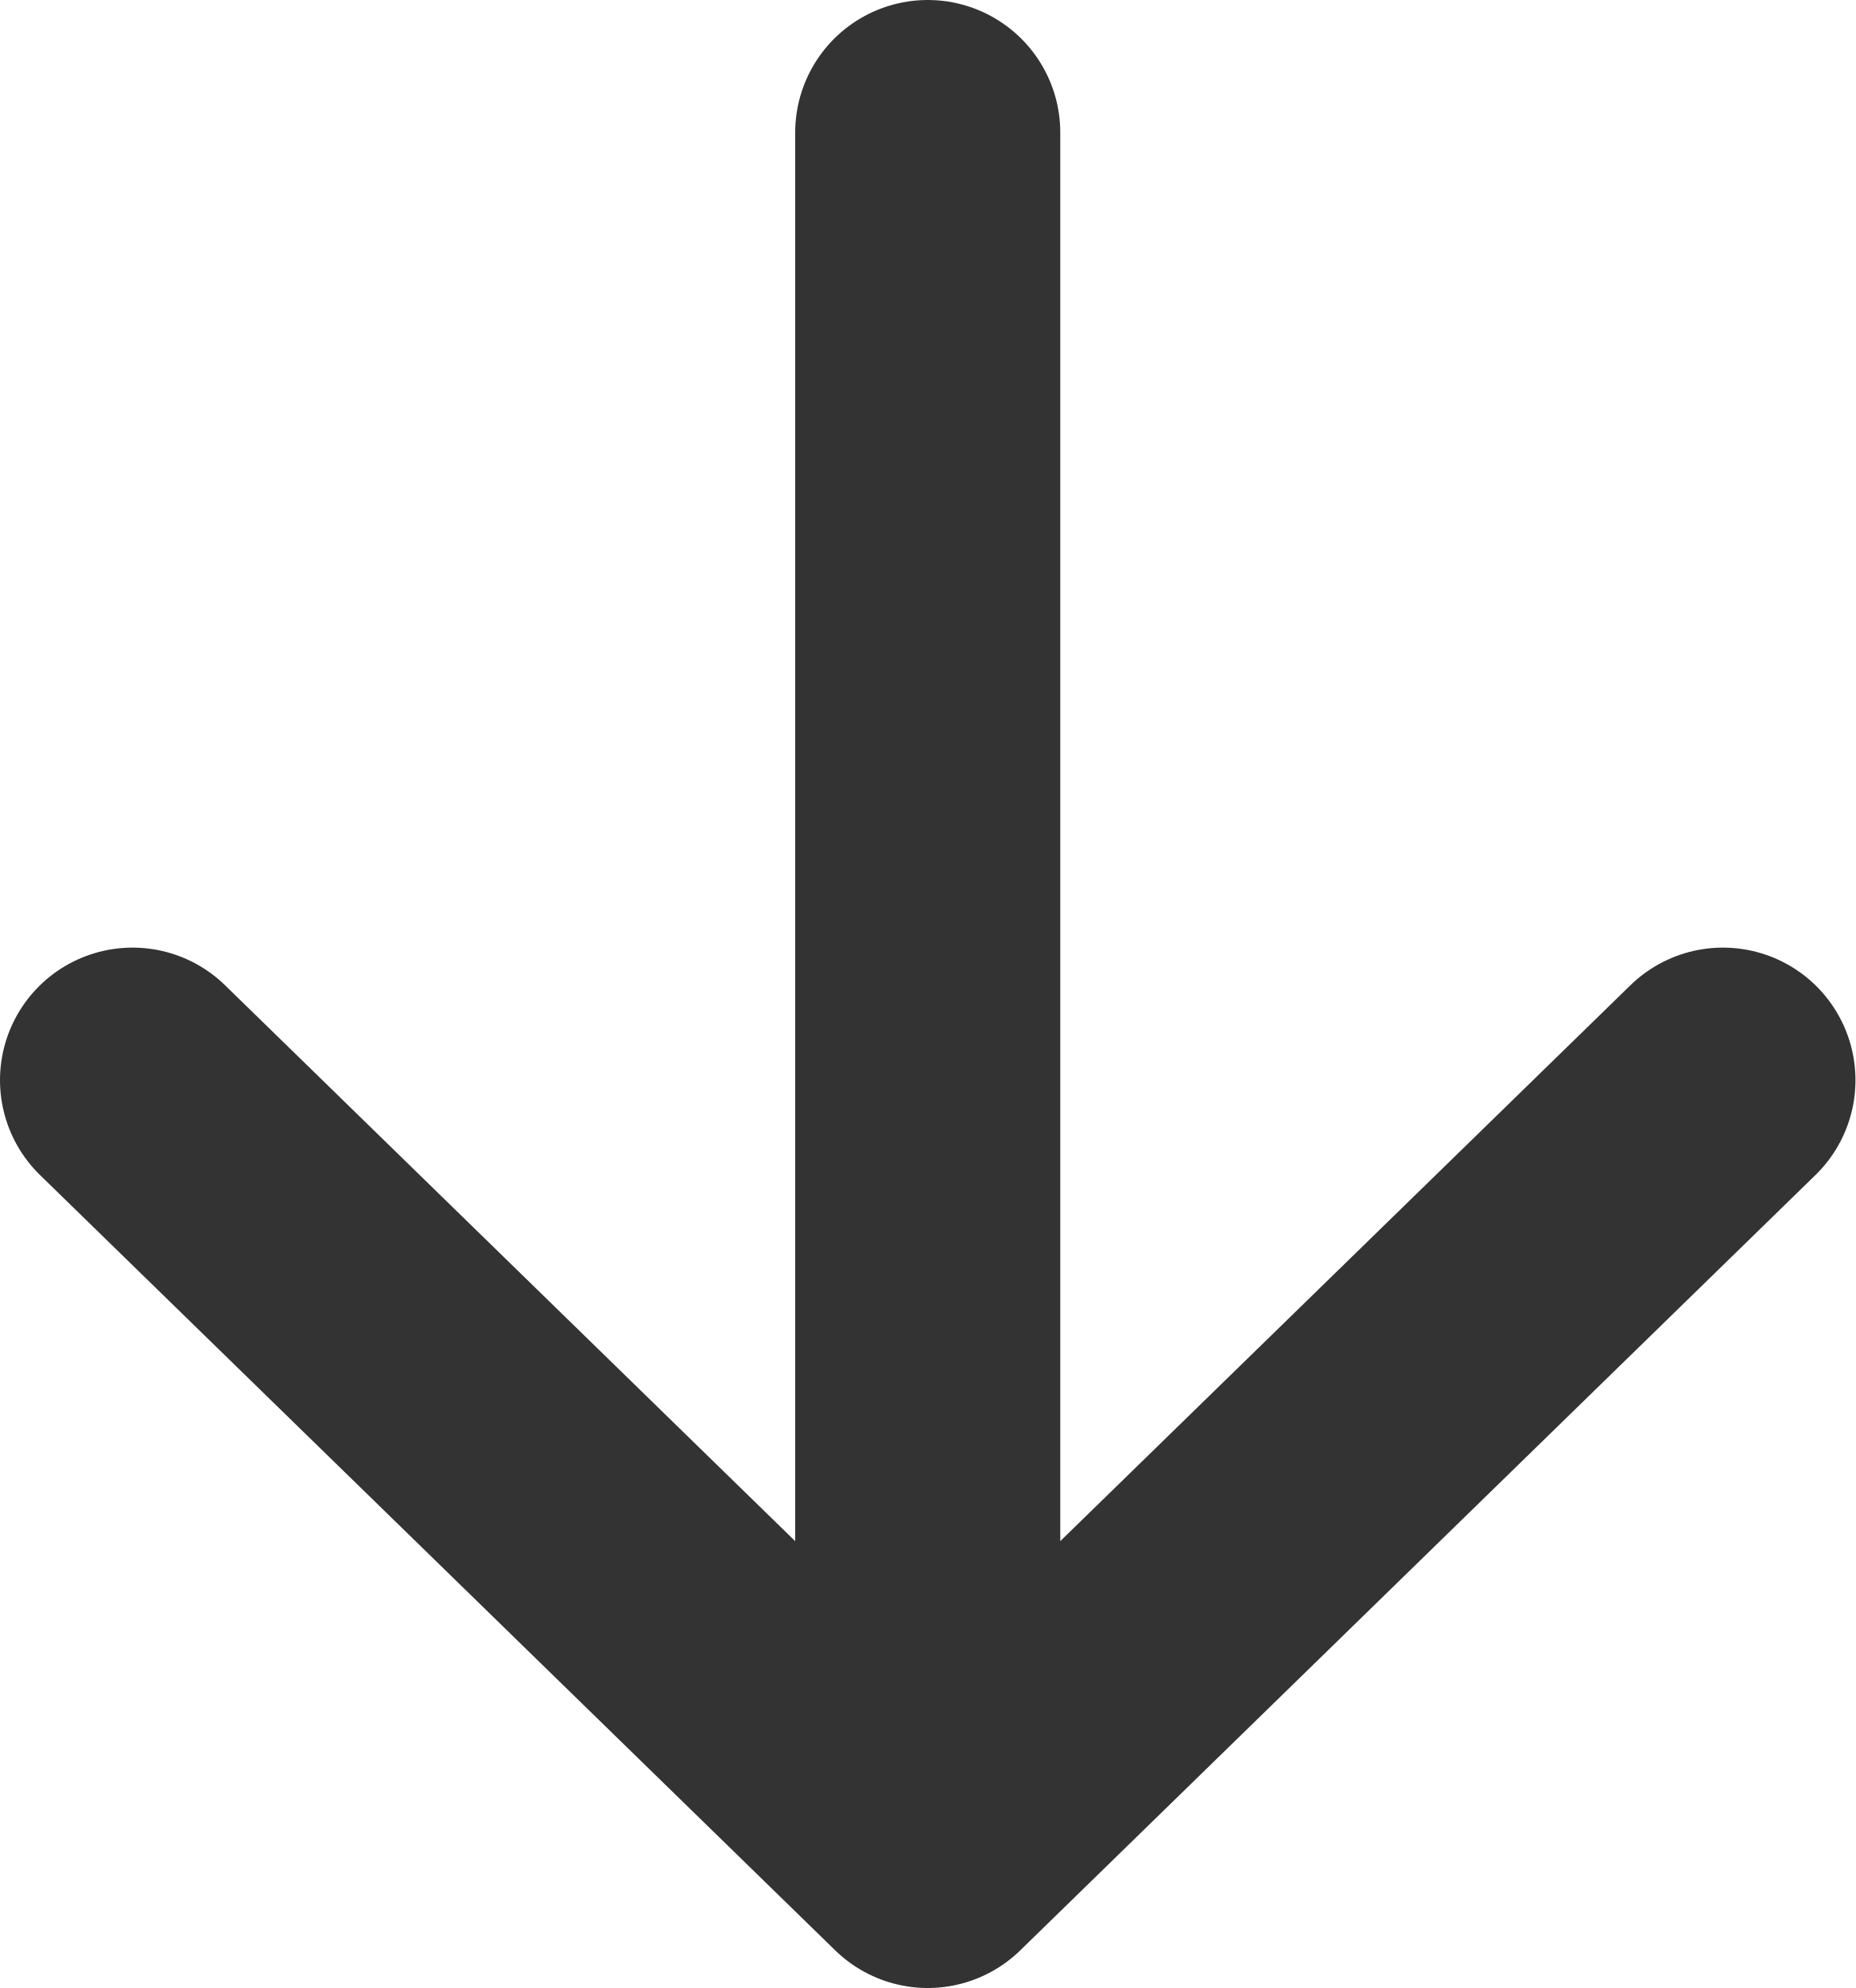
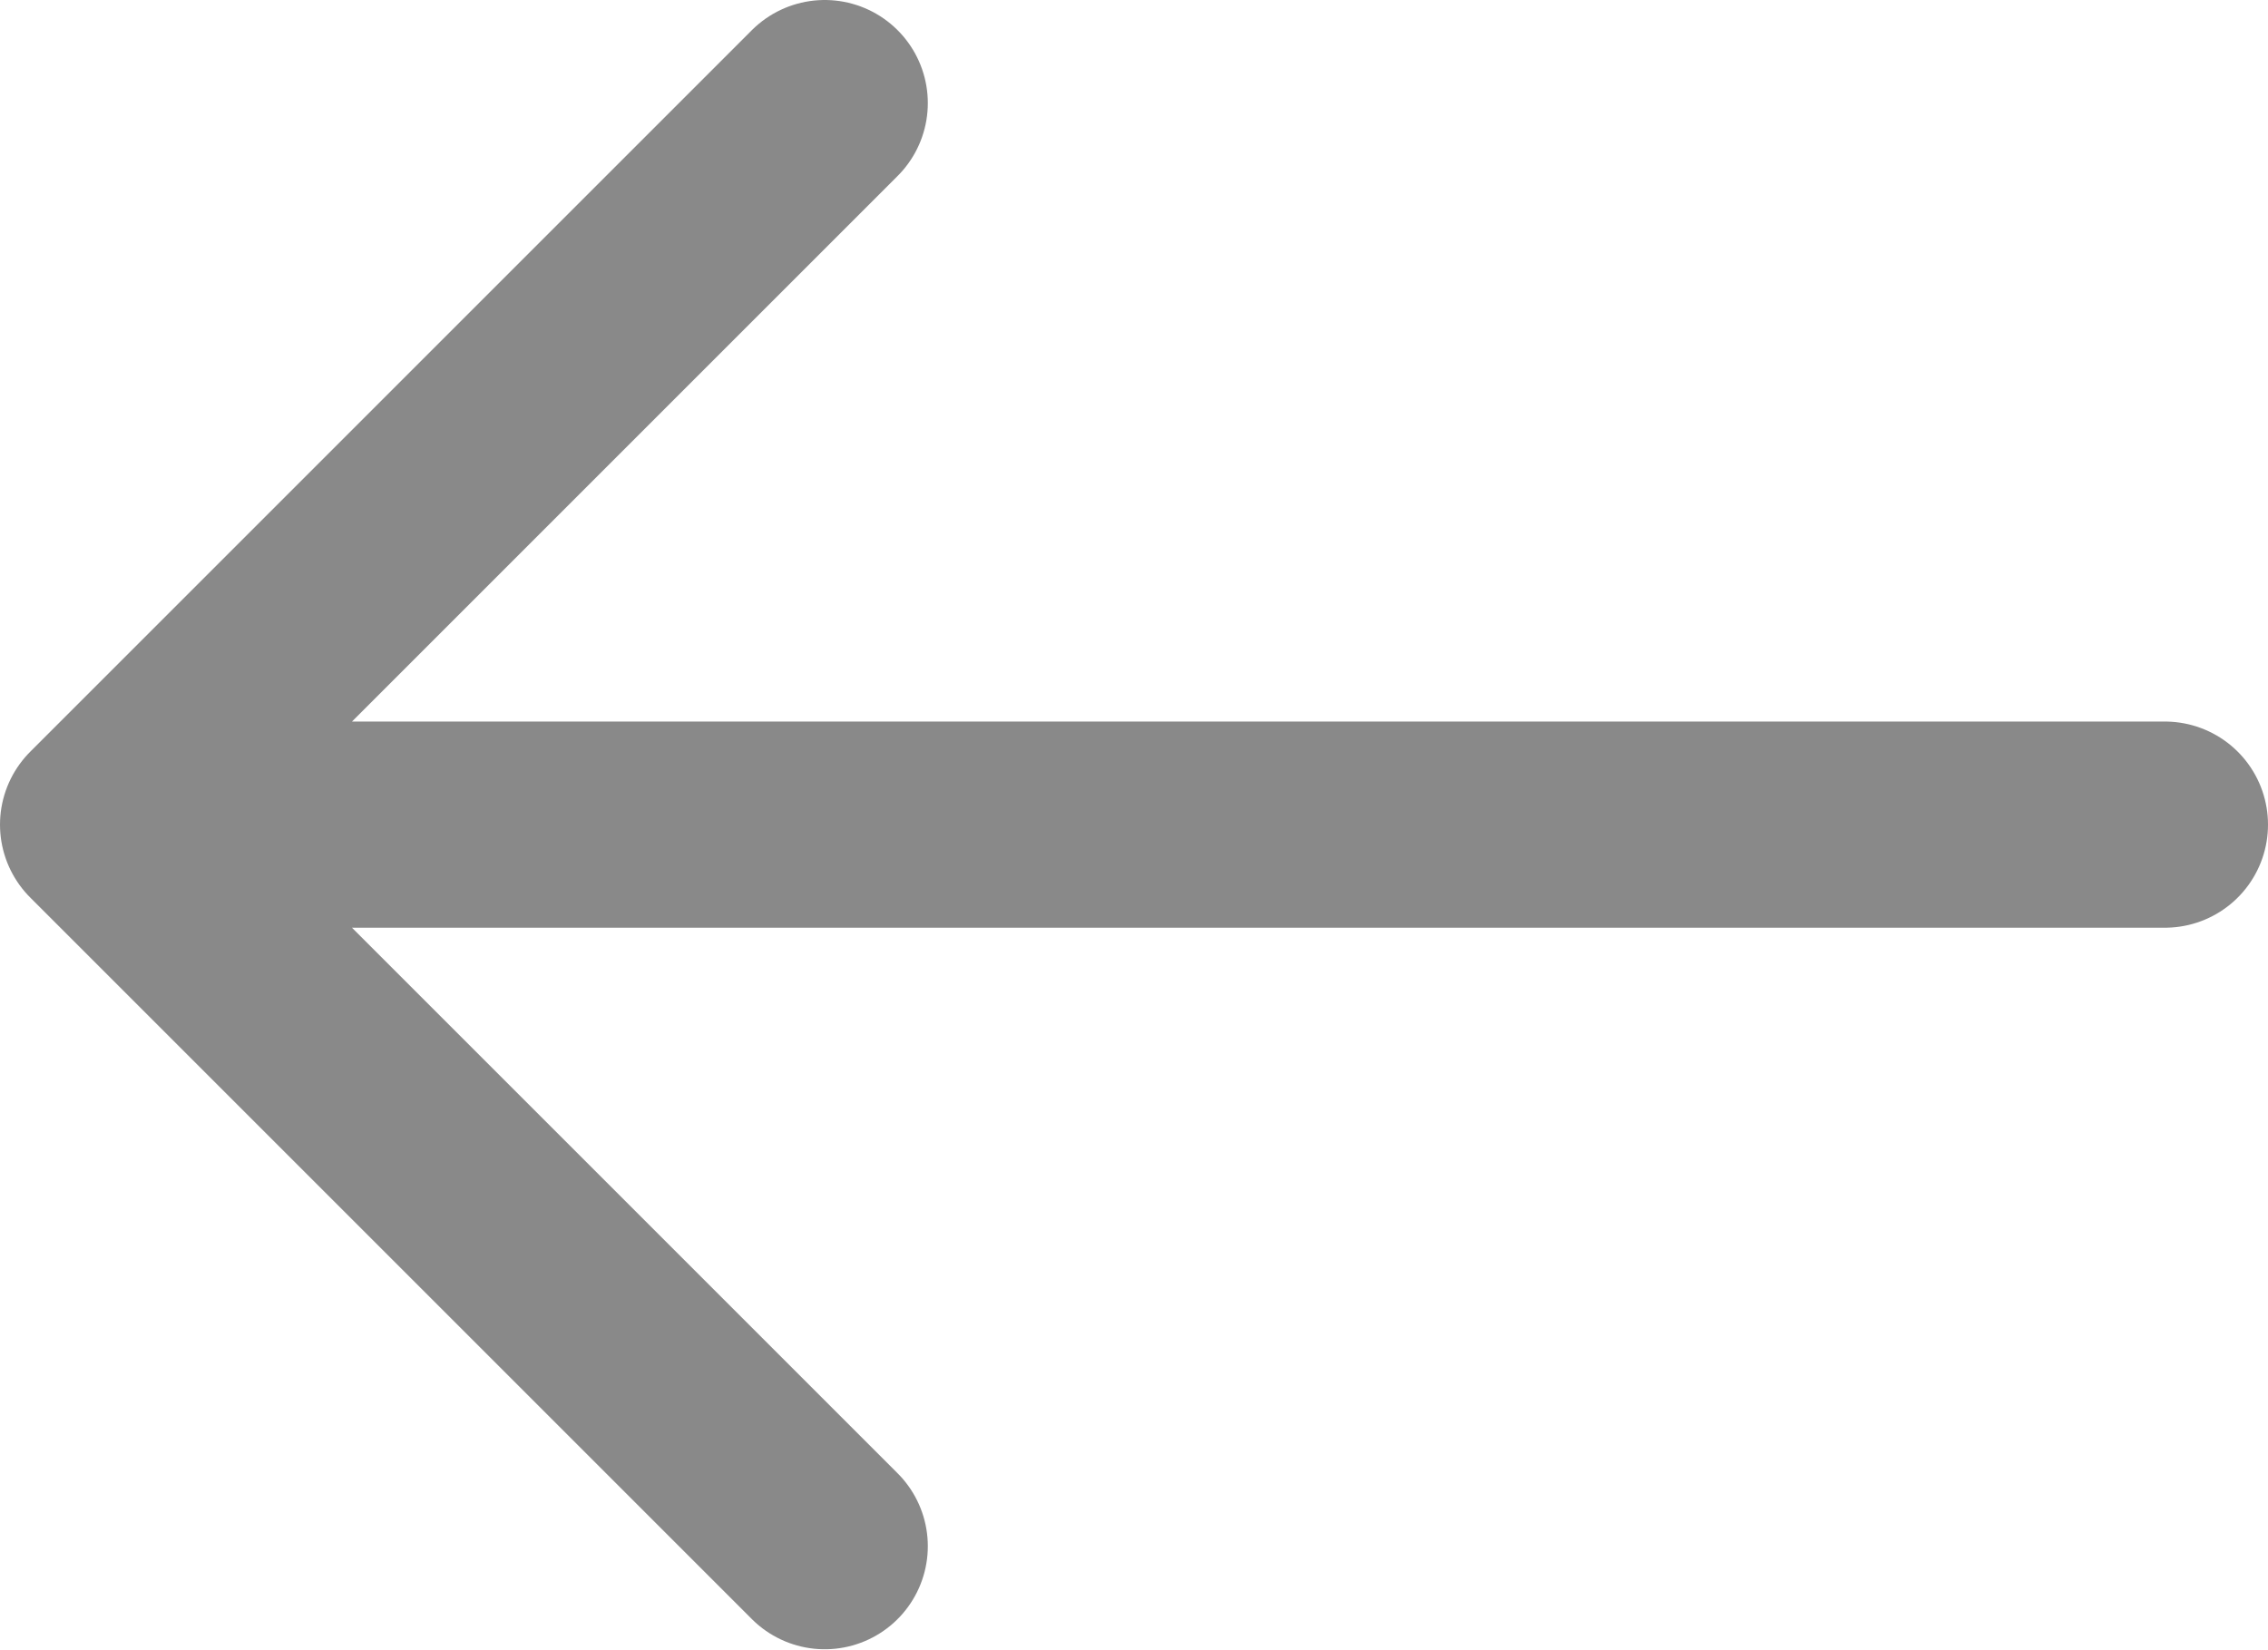
- <svg xmlns="http://www.w3.org/2000/svg" width="14" height="15" viewBox="0 0 14 15" fill="none">
-   <path d="M7 14L7 1M7 14L1 8.15M7 14L13 8.15" stroke="#333333" stroke-width="2" stroke-linecap="round" stroke-linejoin="round" />
+ <svg xmlns="http://www.w3.org/2000/svg" width="22" height="16" viewBox="0 0 22 16" fill="none">
+   <path d="M1 8H21M1 8L8 1M1 8L8 15" stroke="#898989" stroke-width="2" stroke-linecap="round" stroke-linejoin="round" />
</svg>
